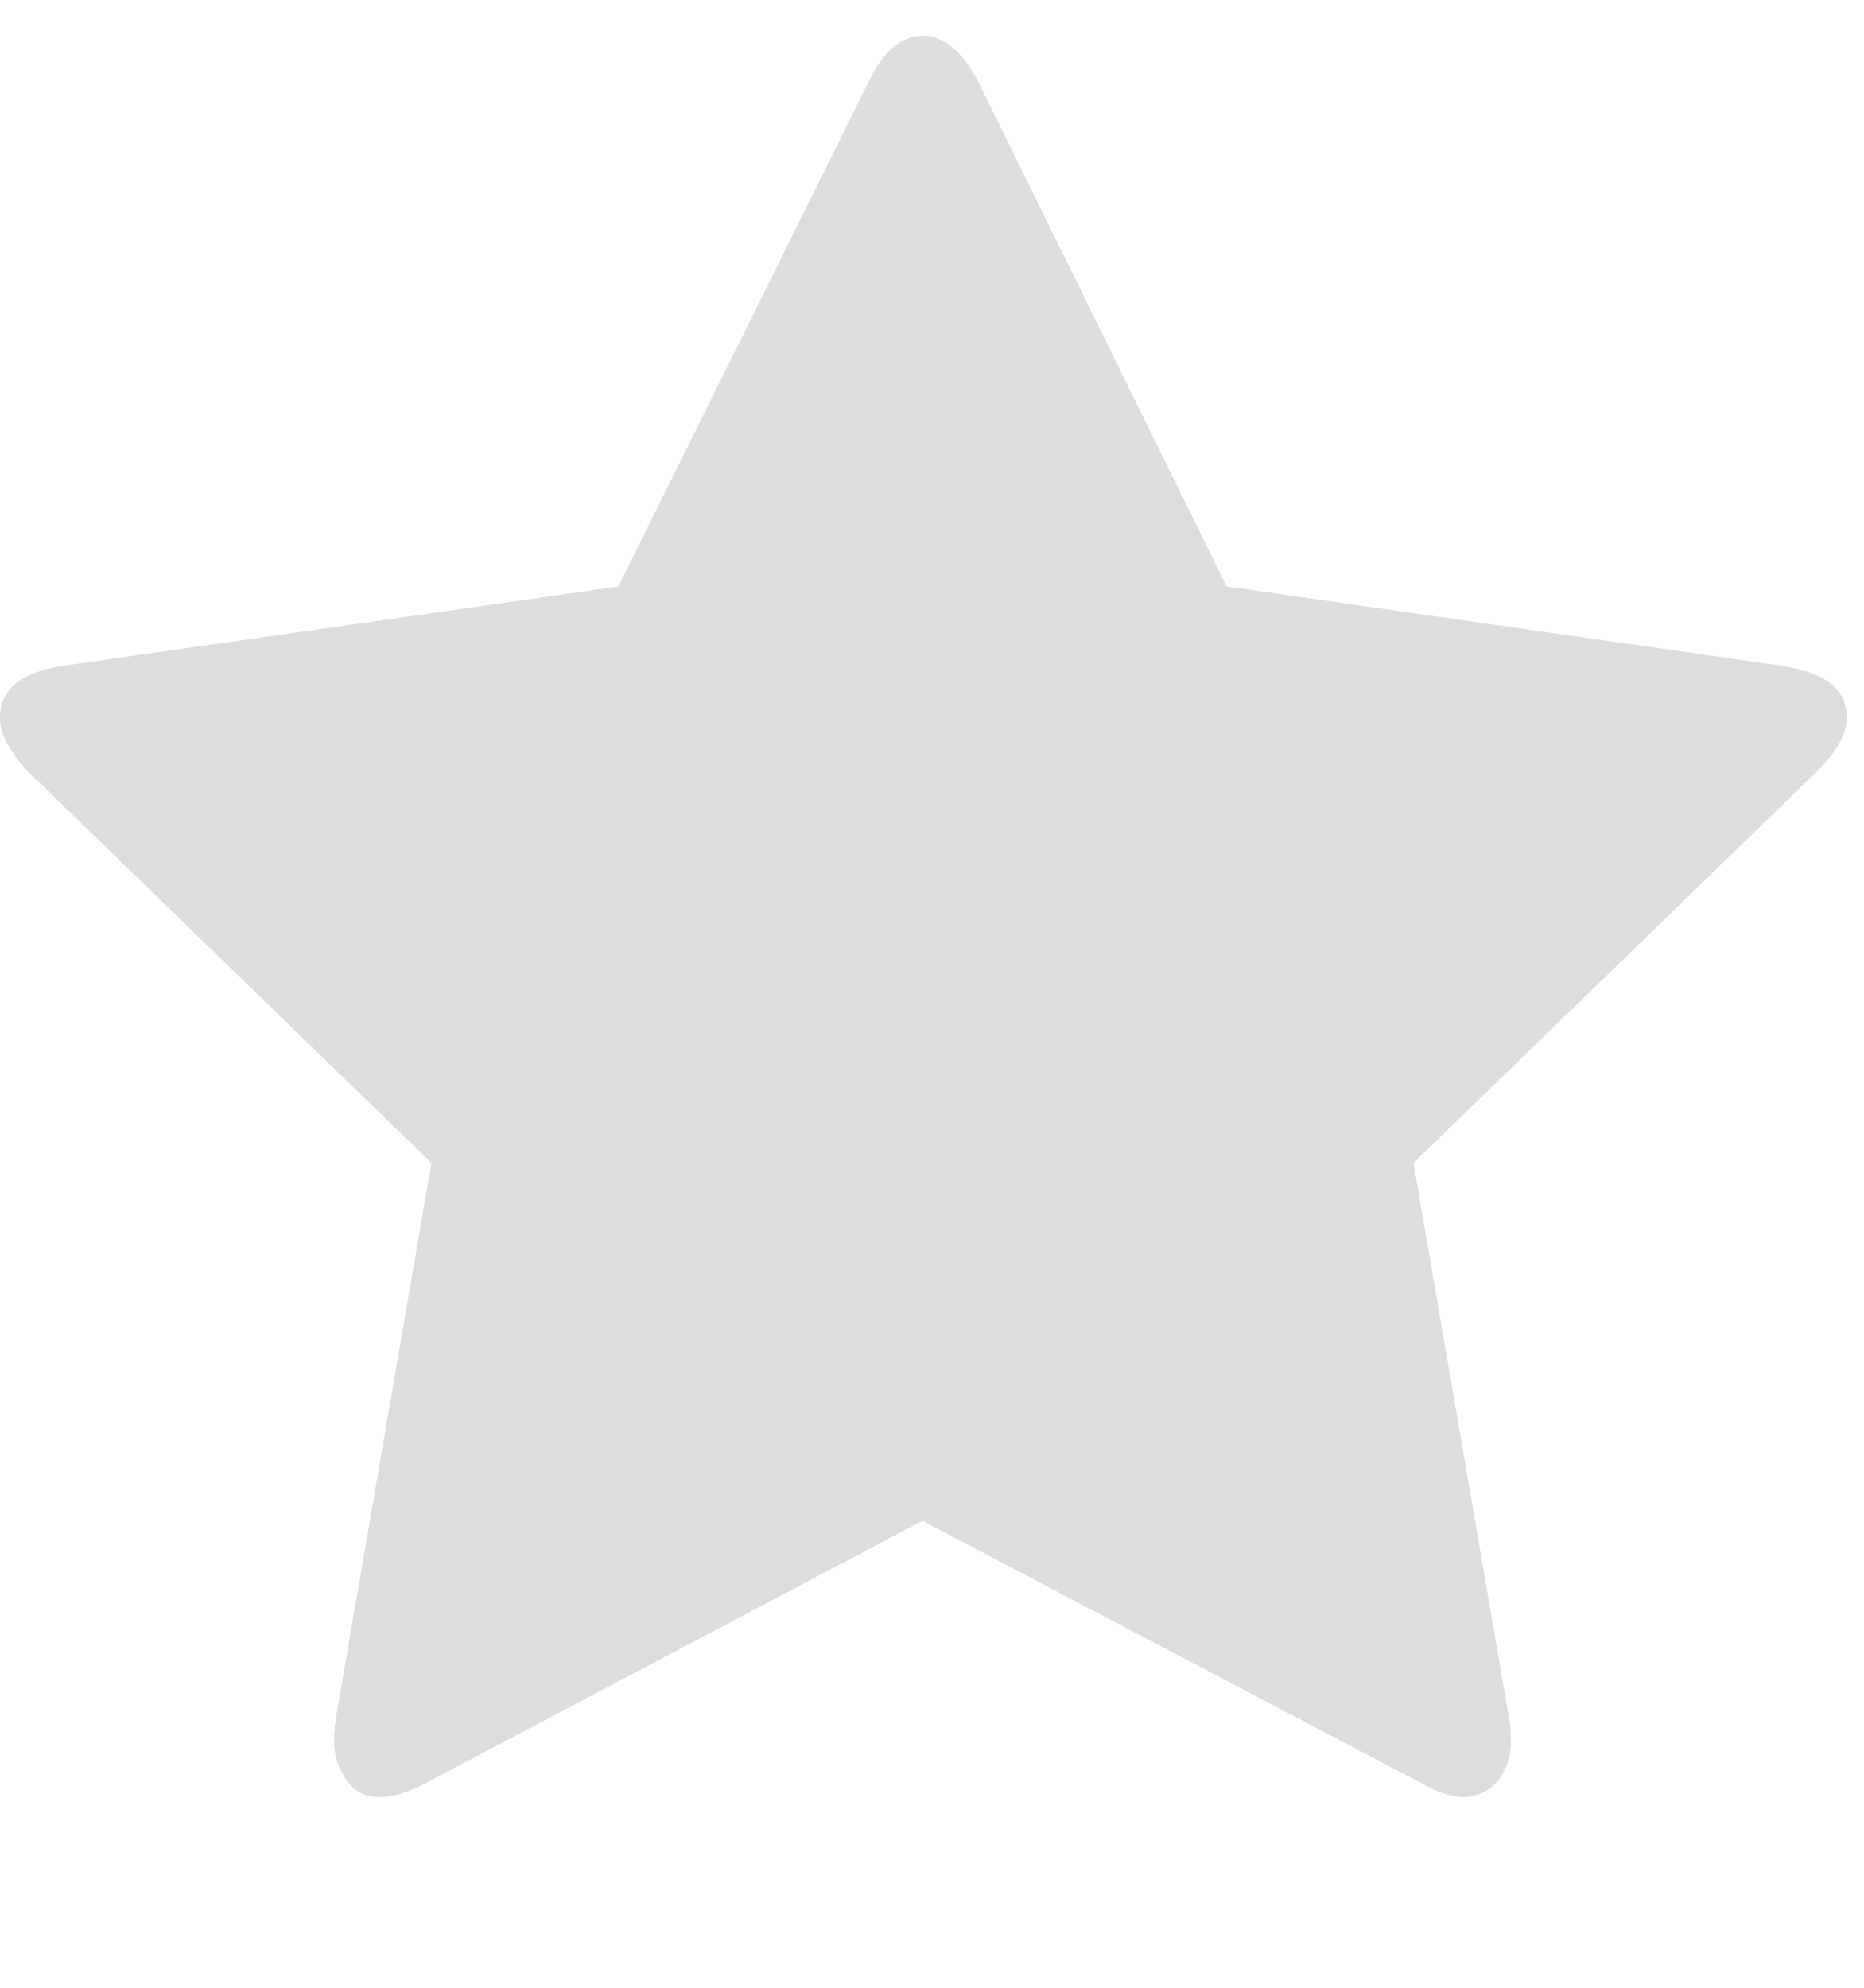
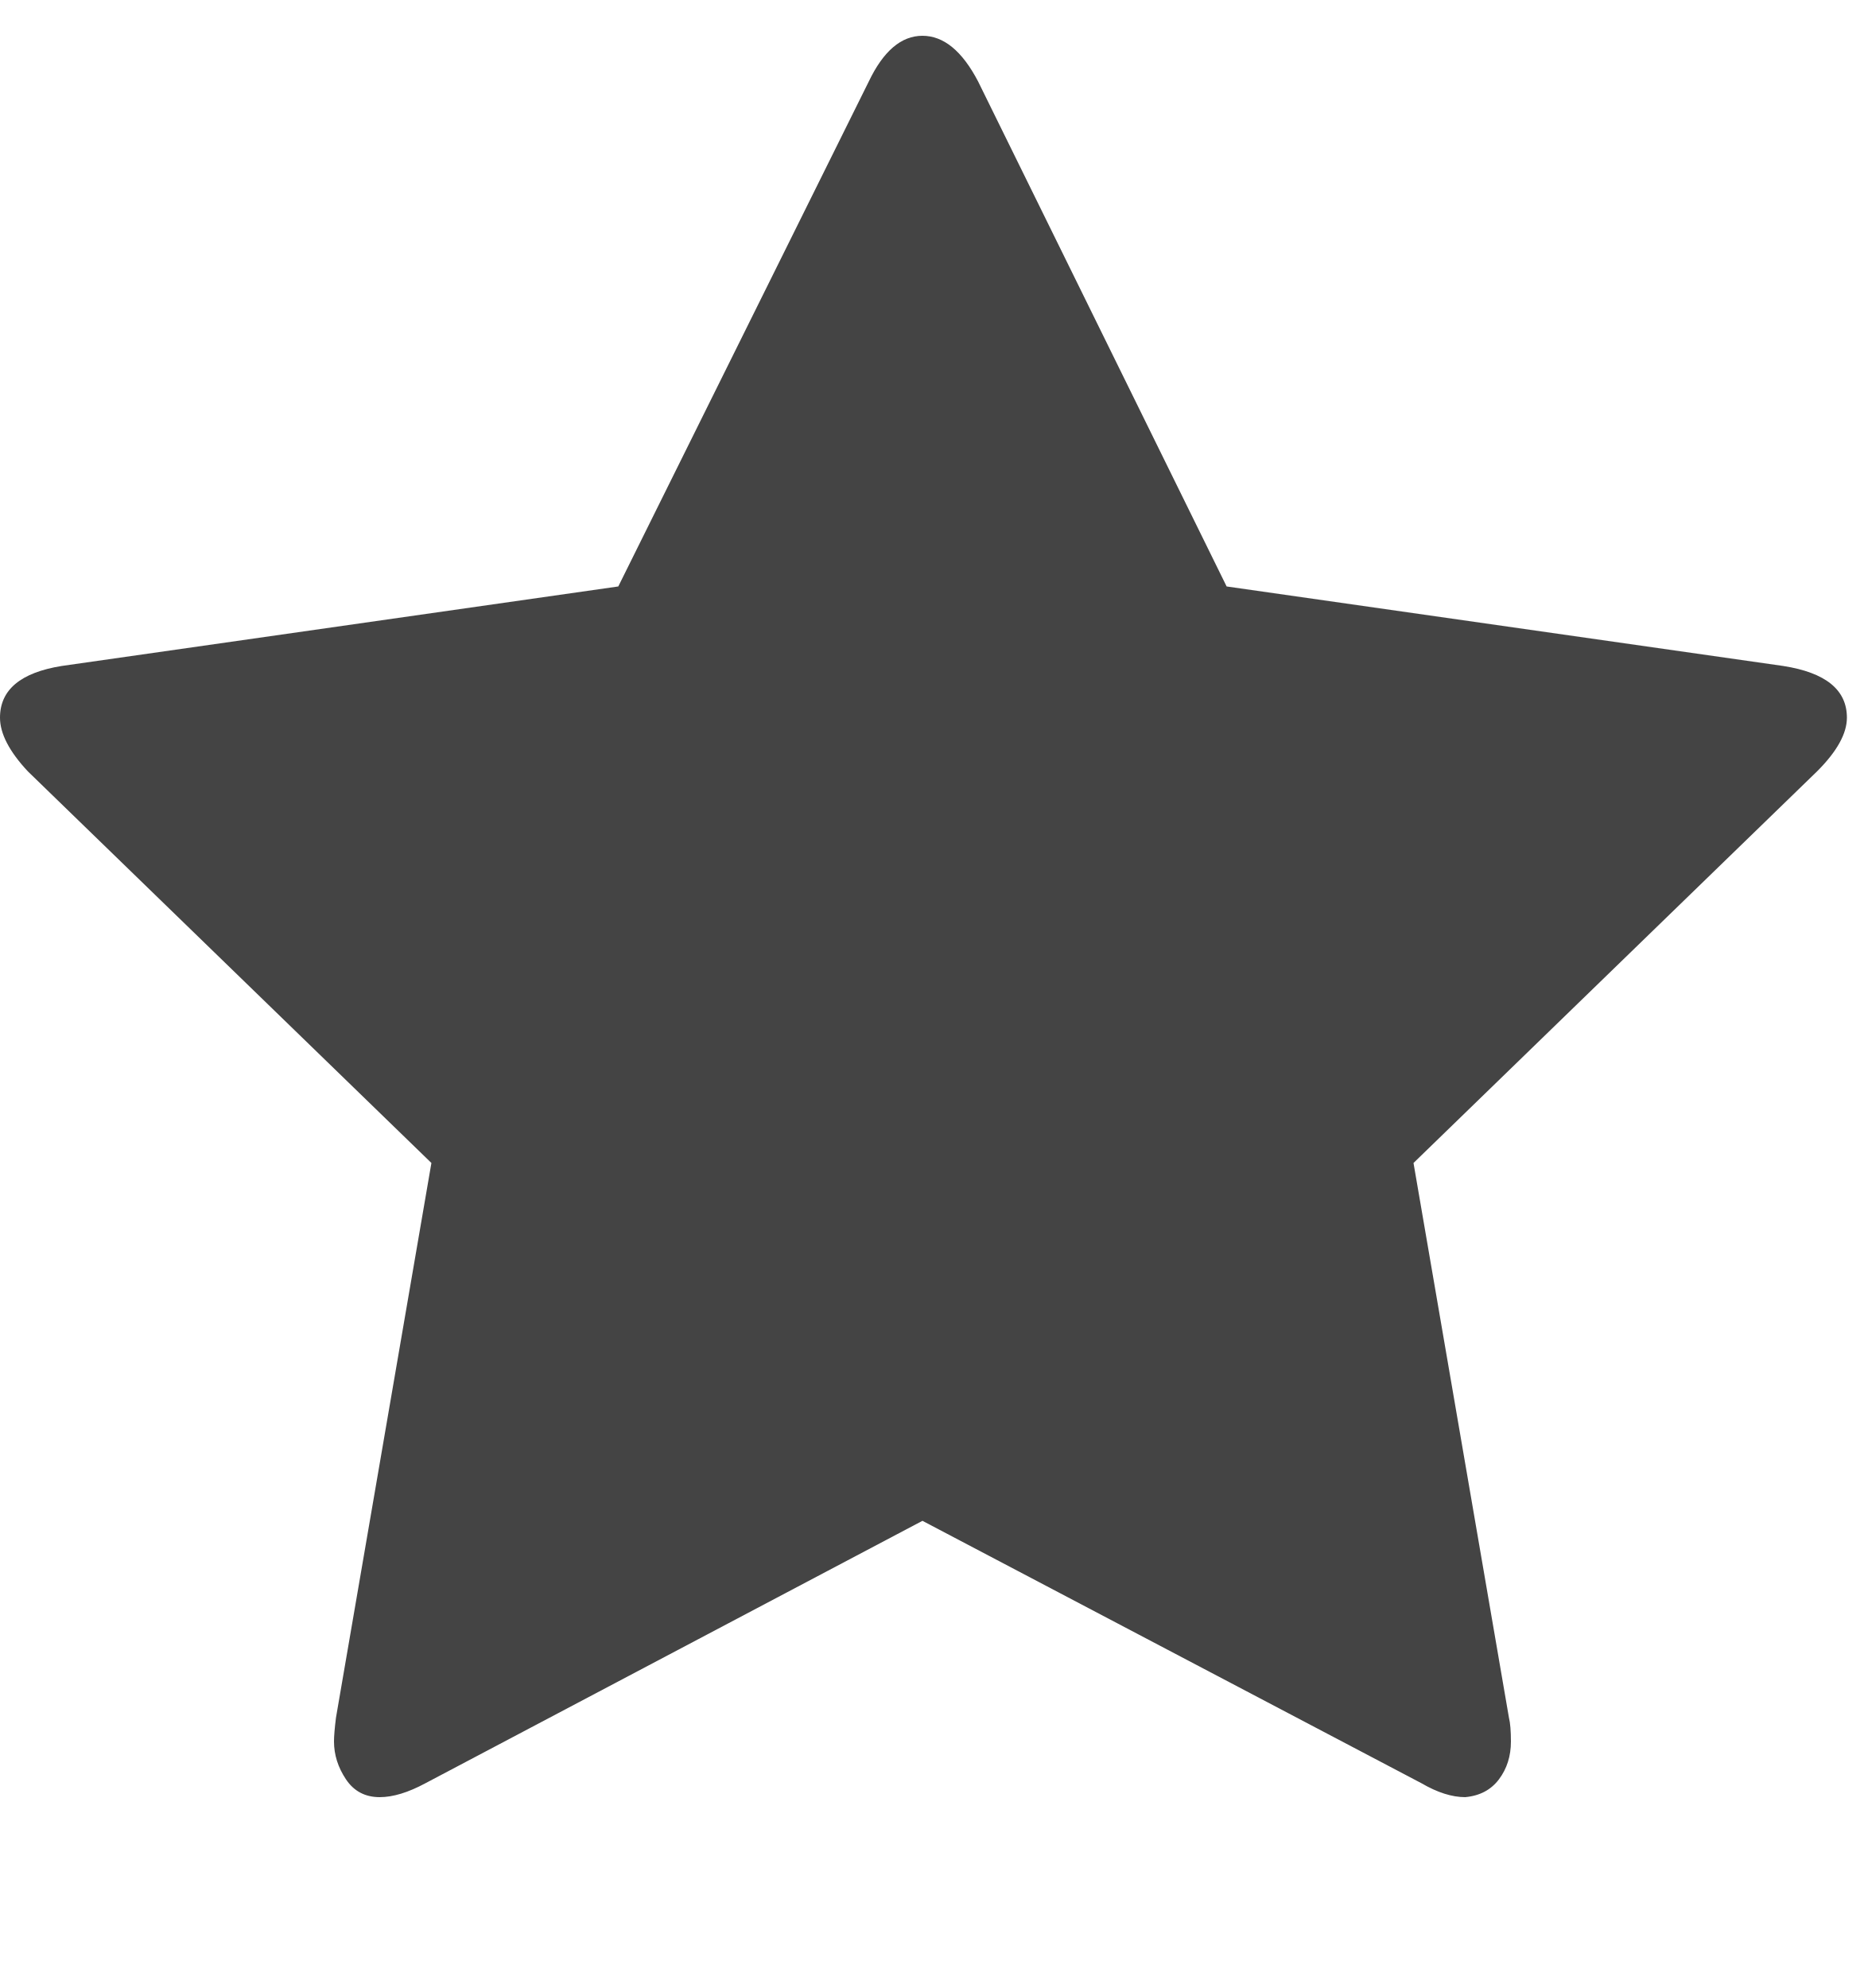
<svg xmlns="http://www.w3.org/2000/svg" version="1.1" width="30" height="32" viewBox="0 0 30 32">
-   <path d="M29.728 11.552q0 0.384-0.48 0.864l-6.496 6.304 1.536 8.928q0.032 0.128 0.032 0.384 0 0.352-0.192 0.608t-0.544 0.288q-0.32 0-0.704-0.224l-8.032-4.224-8 4.224q-0.416 0.224-0.736 0.224-0.352 0-0.544-0.288t-0.192-0.608q0-0.128 0.032-0.384l1.536-8.928-6.496-6.304q-0.448-0.48-0.448-0.864 0-0.672 0.992-0.832l8.96-1.28 4.032-8.128q0.352-0.736 0.864-0.736t0.896 0.736l4 8.128 8.96 1.28q1.024 0.16 1.024 0.832z" fill="#DDD" />
+   <path d="M29.728 11.552q0 0.384-0.48 0.864l-6.496 6.304 1.536 8.928q0.032 0.128 0.032 0.384 0 0.352-0.192 0.608t-0.544 0.288q-0.32 0-0.704-0.224l-8.032-4.224-8 4.224q-0.416 0.224-0.736 0.224-0.352 0-0.544-0.288t-0.192-0.608q0-0.128 0.032-0.384l1.536-8.928-6.496-6.304q-0.448-0.48-0.448-0.864 0-0.672 0.992-0.832l8.96-1.28 4.032-8.128q0.352-0.736 0.864-0.736t0.896 0.736l4 8.128 8.96 1.28q1.024 0.16 1.024 0.832z" fill="#444" />
</svg>
